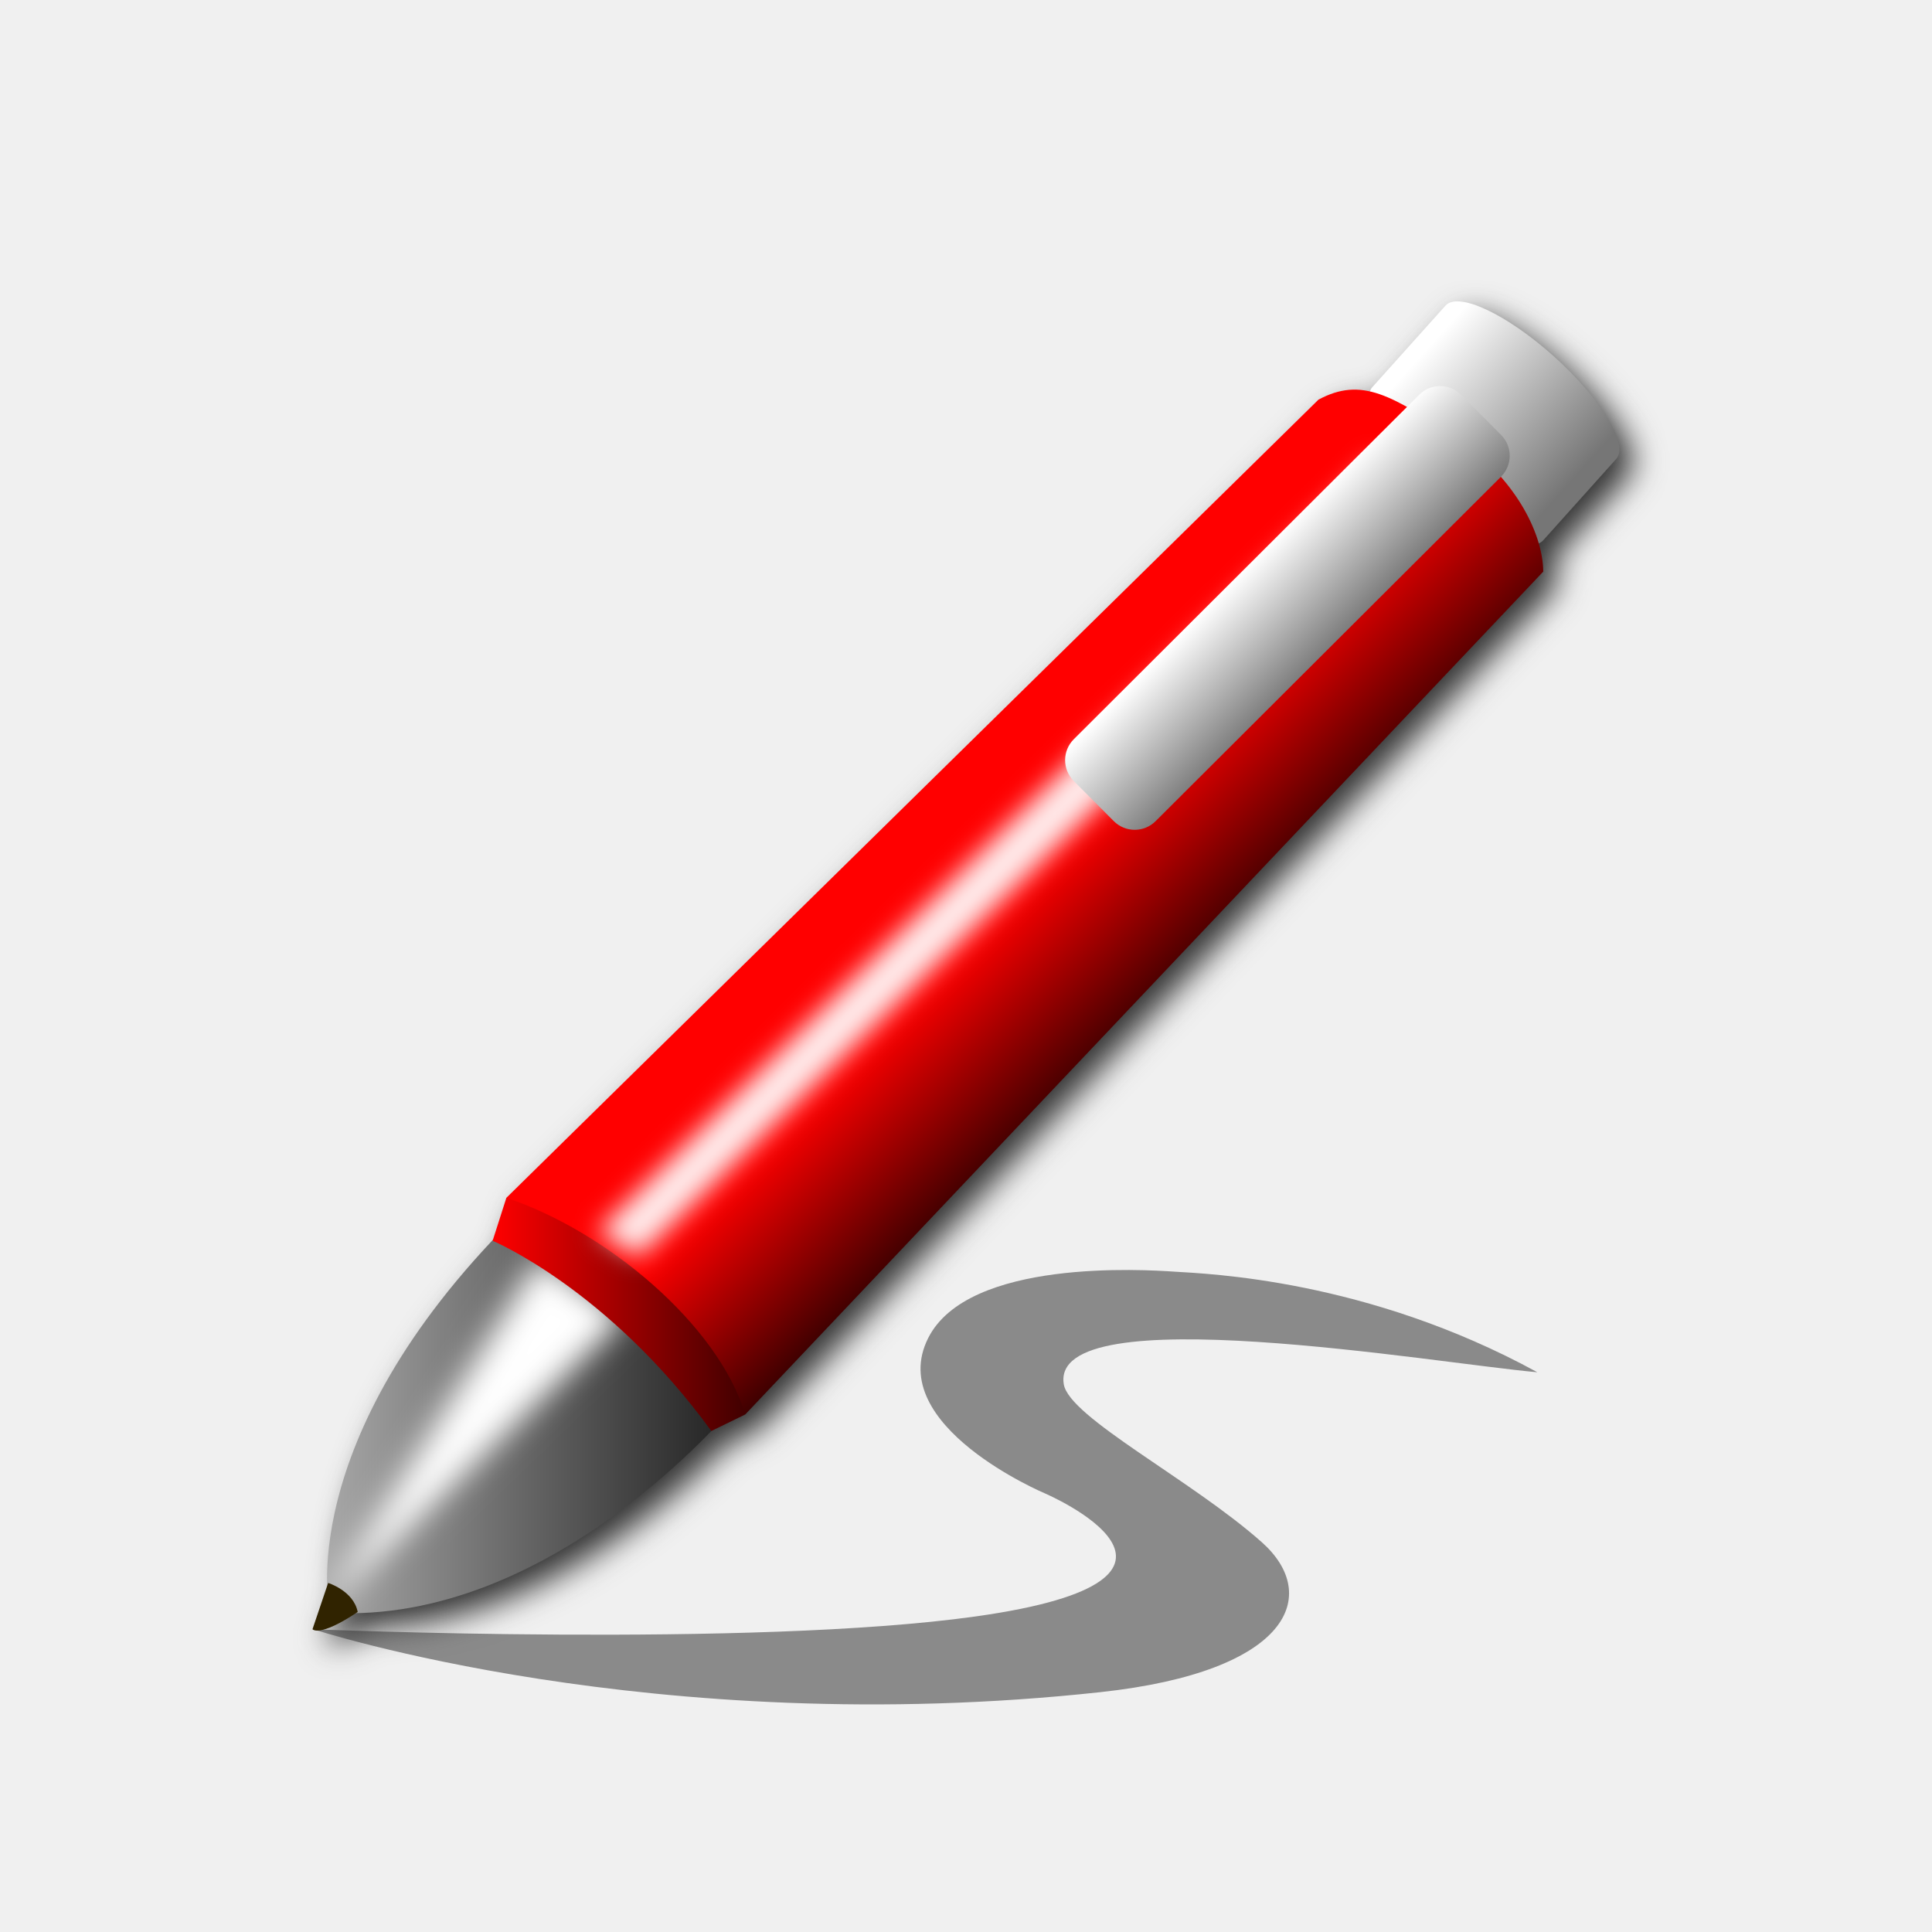
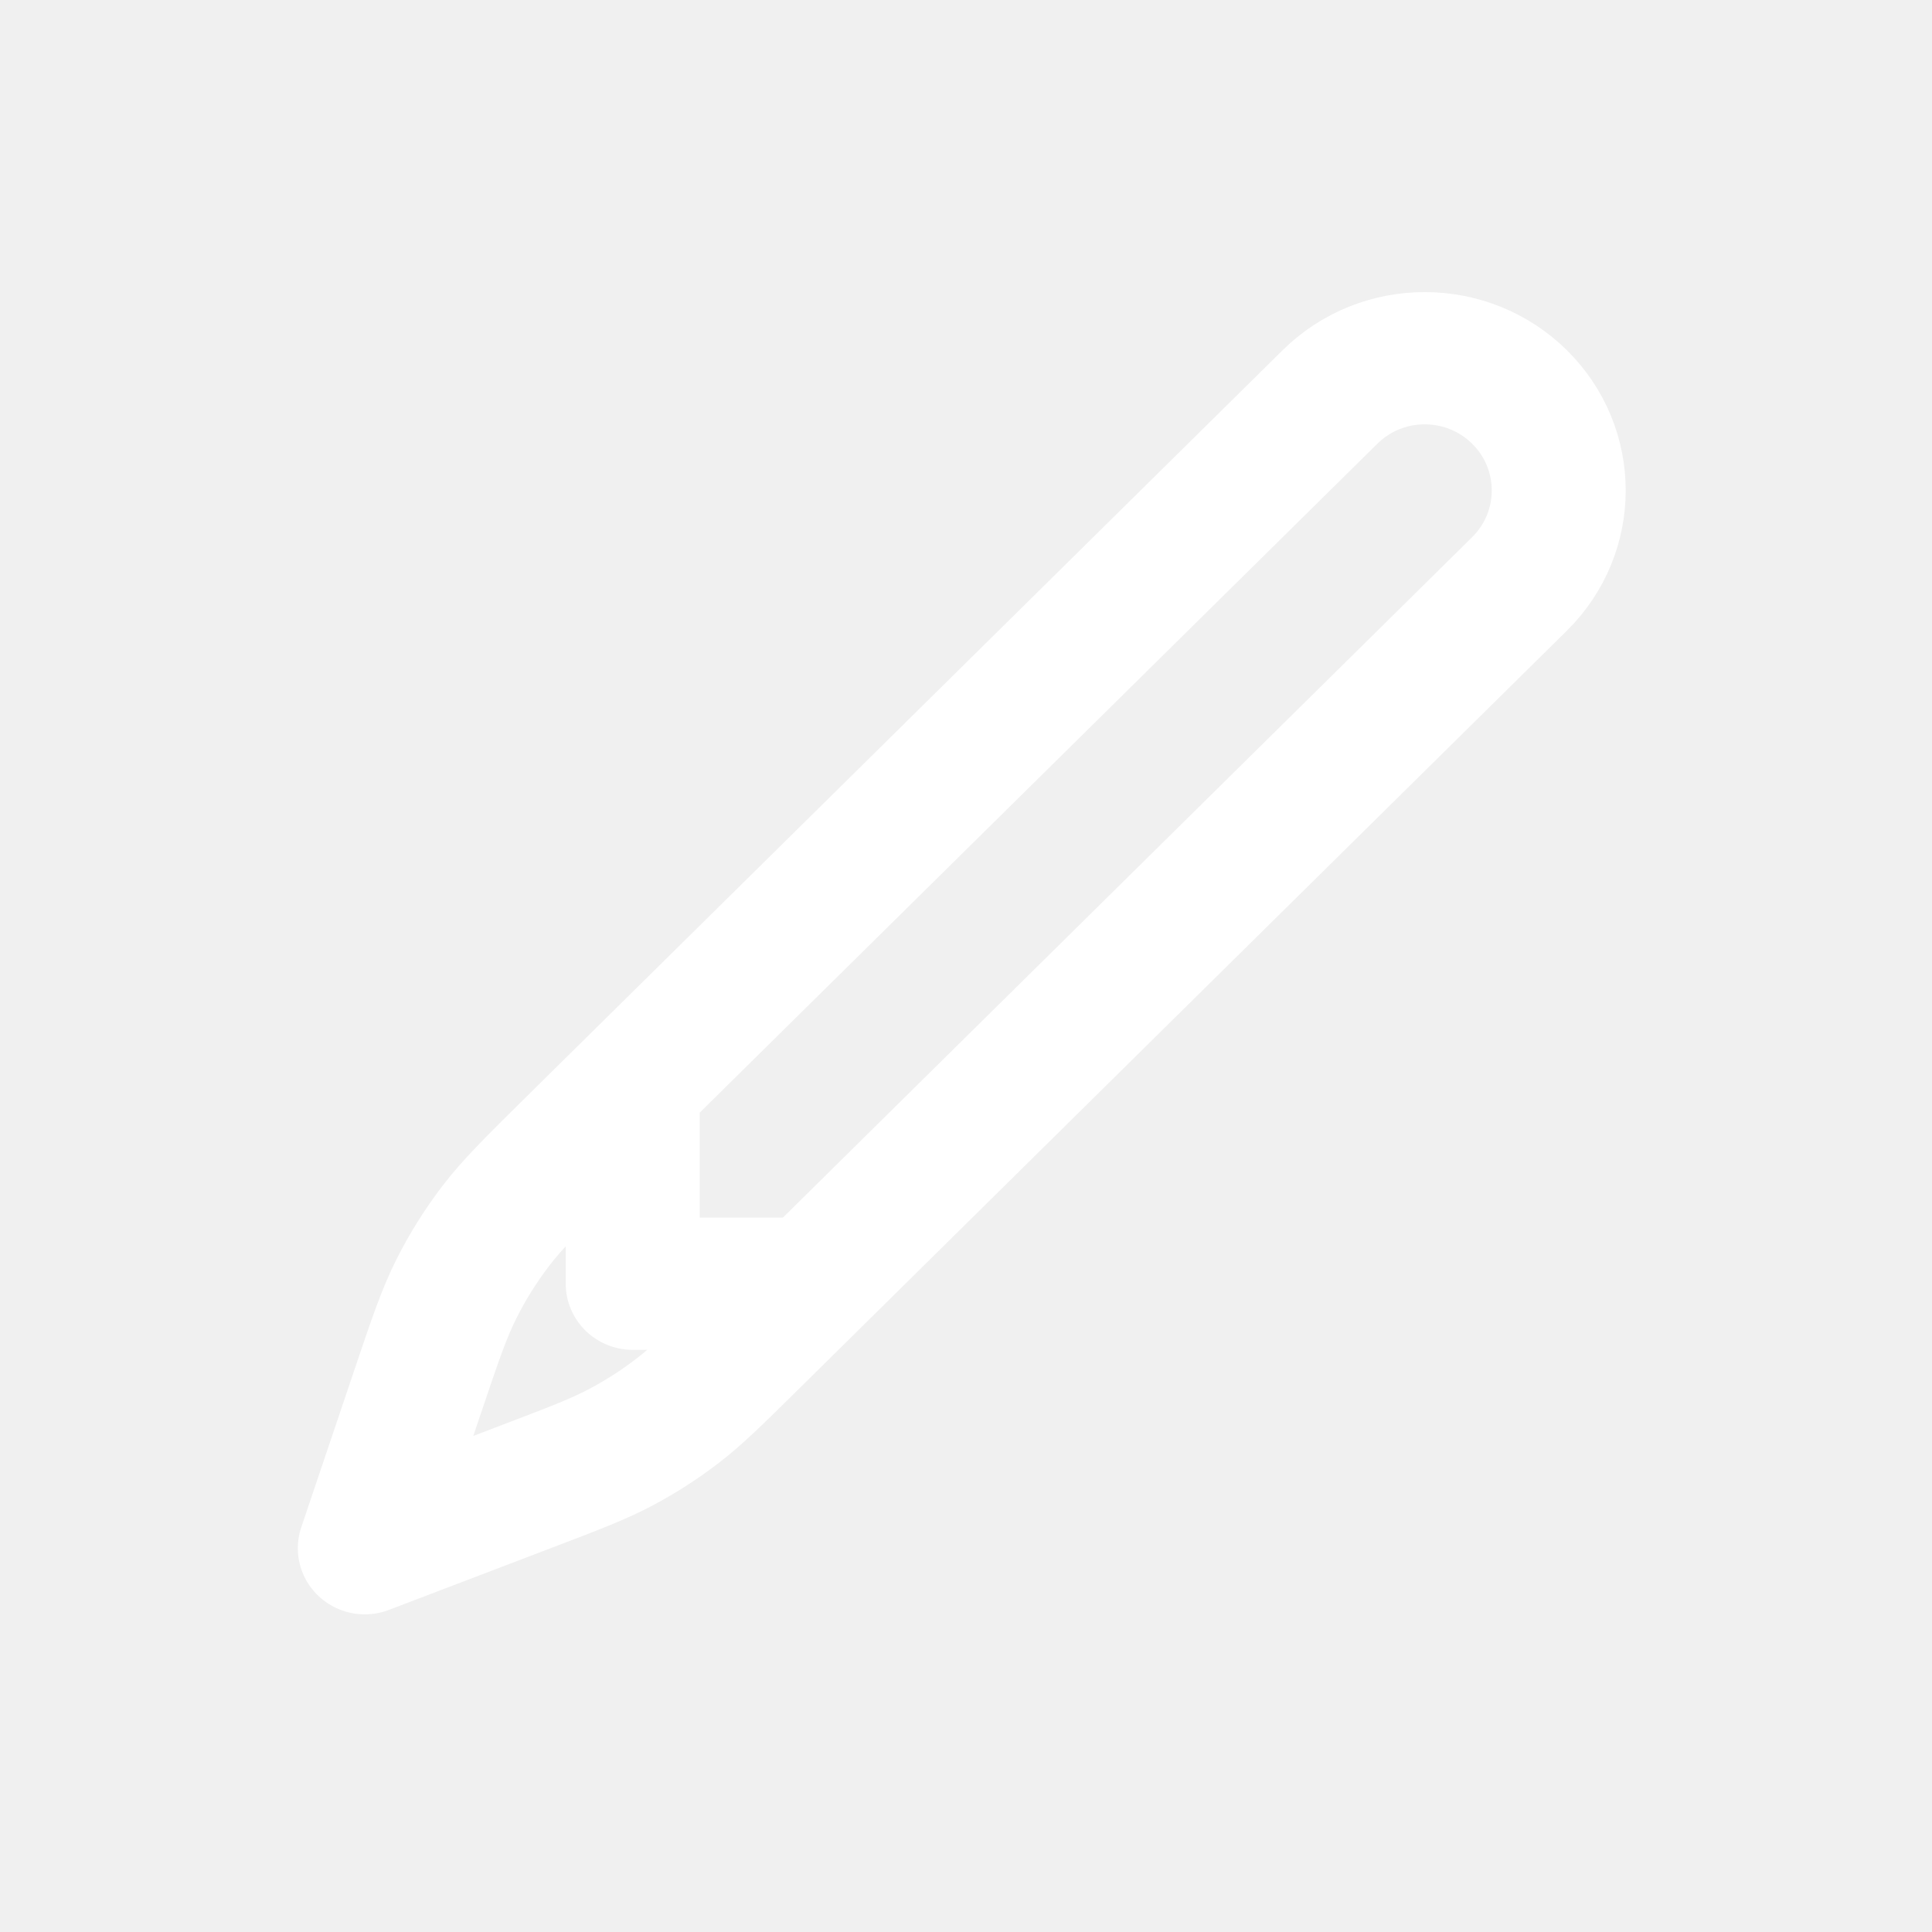
- <svg xmlns="http://www.w3.org/2000/svg" xmlns:xlink="http://www.w3.org/1999/xlink" width="42" height="42" viewBox="0 0 42 42" version="1.1" id="svg38508">
-   <defs id="defs38505">
-     <filter style="color-interpolation-filters:sRGB" id="filter1048" x="-0.029" y="-0.029" width="1.069" height="1.068">
-       <feGaussianBlur stdDeviation="1.119" id="feGaussianBlur1050" />
-       <feOffset dx="1" dy="1" id="feOffset876" />
-     </filter>
-     <linearGradient xlink:href="#gradientStylusHolder" id="linearGradient11809" x1="110.361" y1="192.06" x2="117.926" y2="192.06" gradientUnits="userSpaceOnUse" gradientTransform="matrix(0.3077232,0,0,0.3077232,120.7681,143.1392)" />
-     <linearGradient id="gradientStylusHolder">
-       <stop style="stop-color:#a7a7a7;stop-opacity:1;" offset="0" id="stop9704" />
-       <stop style="stop-color:#212121;stop-opacity:1" offset="1" id="stop9706" />
-     </linearGradient>
-     <filter style="color-interpolation-filters:sRGB" id="filter12705-7" x="-0.124" y="-0.1" width="1.249" height="1.2">
-       <feGaussianBlur stdDeviation="0.274" id="feGaussianBlur12707-6" />
-     </filter>
-     <linearGradient xlink:href="#gradientBody" id="linearGradient12481" x1="113.455" y1="190.967" x2="118.71" y2="190.967" gradientUnits="userSpaceOnUse" gradientTransform="matrix(0.3077232,0,0,0.3077232,120.7681,143.1392)" />
-     <linearGradient id="gradientBody">
-       <stop style="stop-color:#ff0000;stop-opacity:1" offset="0" id="stop6588" />
-       <stop style="stop-color:#2b0000;stop-opacity:1" offset="1" id="stop6590" />
-     </linearGradient>
-     <linearGradient xlink:href="#gradientButtonAndPin" id="linearGradient8002" gradientUnits="userSpaceOnUse" gradientTransform="matrix(0.2205807,0,0,0.2205807,225.3879,0.08238655)" x1="115.951" y1="174.197" x2="121.063" y2="174.197" />
-     <linearGradient id="gradientButtonAndPin">
-       <stop style="stop-color:#ffffff;stop-opacity:1" offset="0" id="stop6886" />
-       <stop style="stop-color:#767676;stop-opacity:1" offset="1" id="stop6888" />
-     </linearGradient>
-     <linearGradient xlink:href="#gradientBody" id="linearGradient6594-9" x1="106.144" y1="128.428" x2="108.696" y2="130.979" gradientUnits="userSpaceOnUse" gradientTransform="matrix(0.3077232,0,0,0.3077232,126.4418,159.5023)" />
-     <filter style="color-interpolation-filters:sRGB" id="filter40862-5" x="-0.036" y="-0.038" width="1.072" height="1.076">
-       <feGaussianBlur stdDeviation="0.236" id="feGaussianBlur40864-4" />
-     </filter>
-     <linearGradient xlink:href="#gradientButtonAndPin" id="linearGradient6790" x1="215.252" y1="34.827" x2="217.523" y2="34.805" gradientUnits="userSpaceOnUse" gradientTransform="matrix(0.3077232,0,0,0.3077232,186.6322,15.46807)" />
-   </defs>
-   <g id="layer1" transform="translate(-152.8475,-194.2822)">
-     <g id="g1275" transform="matrix(3.779527,0,0,3.779527,-424.8438,-540.0127)">
-       <path style="fill:#7a7a7a;fill-opacity:0.867;stroke:none;stroke-width:0.165;stroke-linecap:round;stroke-linejoin:round;stroke-miterlimit:4;stroke-dasharray:none;stroke-opacity:1" d="m 110.089,196.651 c 0,0 5.723,2.09 13.252,1.18 3.201,-0.387 3.712,-1.819 2.714,-2.806 -1.187,-1.172 -3.239,-2.334 -3.331,-2.955 -0.244,-1.65 6.265,-0.391 7.967,-0.225 -2.868,-1.746 -5.568,-1.843 -6.101,-1.882 -0.511,-0.038 -3.478,-0.248 -4.149,1.246 -0.736,1.636 1.962,2.901 1.962,2.901 0,0 3.354,1.599 -1.16,2.304 -3.771,0.589 -11.154,0.239 -11.154,0.239 z" id="path12742-7" transform="matrix(0.3418901,0,0,0.3073863,117.0081,143.2046)" />
-       <path id="path1011" style="mix-blend-mode:normal;fill:#333333;fill-opacity:1;stroke:none;stroke-width:1.091px;stroke-linecap:butt;stroke-linejoin:miter;stroke-opacity:1;filter:url(#filter1048)" d="m -25.039,2.119 c -0.369,-5.738e-4 -0.656,0.096 -0.84,0.301 l -5.17,5.76 c -0.081,0.09 -0.138,0.197 -0.174,0.32 -1.215,-0.276 -2.344,-0.122 -3.639,0.576 l -57.369,56.383 -0.955,2.977 c -10.707,11.355 -11.802,20.605 -11.703,24.428 l -1.037,3.066 c 0,0 0.439,0.601 3.07,-1.133 11.743,-0.236 21.552,-9.177 25.111,-12.871 l 0.004,-0.002 2.389,-1.168 56.371,-59.539 c -0.007,-0.617 -0.12,-1.291 -0.324,-1.992 0.129,-0.05 0.237,-0.121 0.322,-0.217 L -13.813,13.248 c 0.904,-1.008 -1.06,-4.235 -4.402,-7.234 -2.663,-2.39 -5.375,-3.892 -6.824,-3.895 z" transform="matrix(0.08141844,0,0,0.08141844,163.2692,195.8429)" />
-       <path style="fill:url(#linearGradient11809);fill-opacity:1;stroke:none;stroke-width:0.089px;stroke-linecap:butt;stroke-linejoin:miter;stroke-opacity:1" d="m 154.744,203.558 c 0,0 -0.227,-0.982 1.051,-2.26 1.278,-1.278 1.261,1.087 1.261,1.087 0,0 -1.037,1.249 -2.312,1.173 z" id="path9606" />
-       <path style="fill:#ffffff;fill-opacity:1;stroke:none;stroke-width:0.265px;stroke-linecap:butt;stroke-linejoin:miter;stroke-opacity:1;filter:url(#filter12705-7)" d="m 109.869,196.123 3.798,-6.57 1.488,1.106 -5.286,5.465 z" id="path12389-5" transform="matrix(0.3341322,0,0,0.3133411,117.9652,142.117)" />
-       <path style="fill:#302300;fill-opacity:1;stroke:none;stroke-width:0.081px;stroke-linecap:butt;stroke-linejoin:miter;stroke-opacity:1" d="m 154.735,203.387 c 0,0 0.146,0.045 0.17,0.167 -0.223,0.149 -0.26,0.099 -0.26,0.099 z" id="path38159-5" />
-       <path style="fill:url(#linearGradient12481);fill-opacity:1;stroke:none;stroke-width:0.081px;stroke-linecap:butt;stroke-linejoin:miter;stroke-opacity:1" d="m 155.76,201.172 -0.079,0.247 c 0,0 0.663,0.277 1.258,1.094 0.502,0.689 0,0 0,0 l 0.195,-0.095 -0.079,-0.996 -0.942,-0.239 z" id="path12399" />
-       <rect style="fill:url(#linearGradient8002);fill-opacity:1;stroke:none;stroke-width:0.036;stroke-linecap:round;stroke-linejoin:round" id="rect7697" width="1.32" height="1.028" x="250.878" y="38.076" ry="0.199" transform="rotate(41.90244)" rx="0.66" />
-       <path style="fill:url(#linearGradient6594-9);fill-opacity:1;stroke:none;stroke-width:0.081px;stroke-linecap:butt;stroke-linejoin:miter;stroke-opacity:1" d="m 155.76,201.172 4.671,-4.591 c 0.249,-0.134 0.423,-0.024 0.792,0.22 0.327,0.216 0.499,0.539 0.501,0.769 l -4.59,4.848 c -0.158,-0.521 -0.804,-1.057 -1.374,-1.246 z" id="path55-2-5" />
-       <path style="mix-blend-mode:normal;fill:#ffffff;fill-opacity:0.923;stroke:none;stroke-width:0.265px;stroke-linecap:butt;stroke-linejoin:miter;stroke-opacity:1;filter:url(#filter40862-5)" d="m 132.266,204.414 0.773,0.466 14.865,-14.596 -1.083,-0.301 z" id="path40464-3" transform="matrix(0.3077232,0,0,0.3077232,115.5822,138.4651)" />
-       <rect style="fill:url(#linearGradient6790);fill-opacity:1;stroke:none;stroke-width:0.051;stroke-linecap:round;stroke-linejoin:round" id="rect6666" width="0.666" height="3.146" x="252.87" y="24.612" transform="rotate(45.07926)" ry="0.17" />
-     </g>
+ <svg xmlns="http://www.w3.org/2000/svg" width="800px" height="800px" viewBox="0 0 24 24" fill="none" version="1.1" id="svg1">
+   <defs id="defs1" />
+   <g id="SVGRepo_bgCarrier" stroke-width="0" />
+   <g id="SVGRepo_tracerCarrier" stroke-linecap="round" stroke-linejoin="round" />
+   <g id="SVGRepo_iconCarrier" transform="matrix(0.8320152,0,0,0.8214036,2.035631,1.983)" style="stroke:#ffffff;stroke-opacity:1">
+     <path d="M 9.657,17 H 7 V 14 M 6.102,14.897 17.411,3.589 c 0.781,-0.781 2.047,-0.781 2.829,0 0.781,0.781 0.781,2.047 0,2.828 L 8.764,17.893 c -0.536,0.536 -0.804,0.804 -1.101,1.034 -0.264,0.205 -0.544,0.387 -0.838,0.545 -0.331,0.178 -0.684,0.315 -1.392,0.588 L 3,21 3.783,18.65 C 4.05,17.848 4.184,17.447 4.37,17.073 4.535,16.74 4.731,16.424 4.954,16.128 5.206,15.794 5.505,15.495 6.102,14.897 Z" stroke="#ffffff" stroke-width="2" stroke-linecap="round" stroke-linejoin="round" id="path1" style="stroke:#ffffff;stroke-opacity:1" />
  </g>
</svg>
